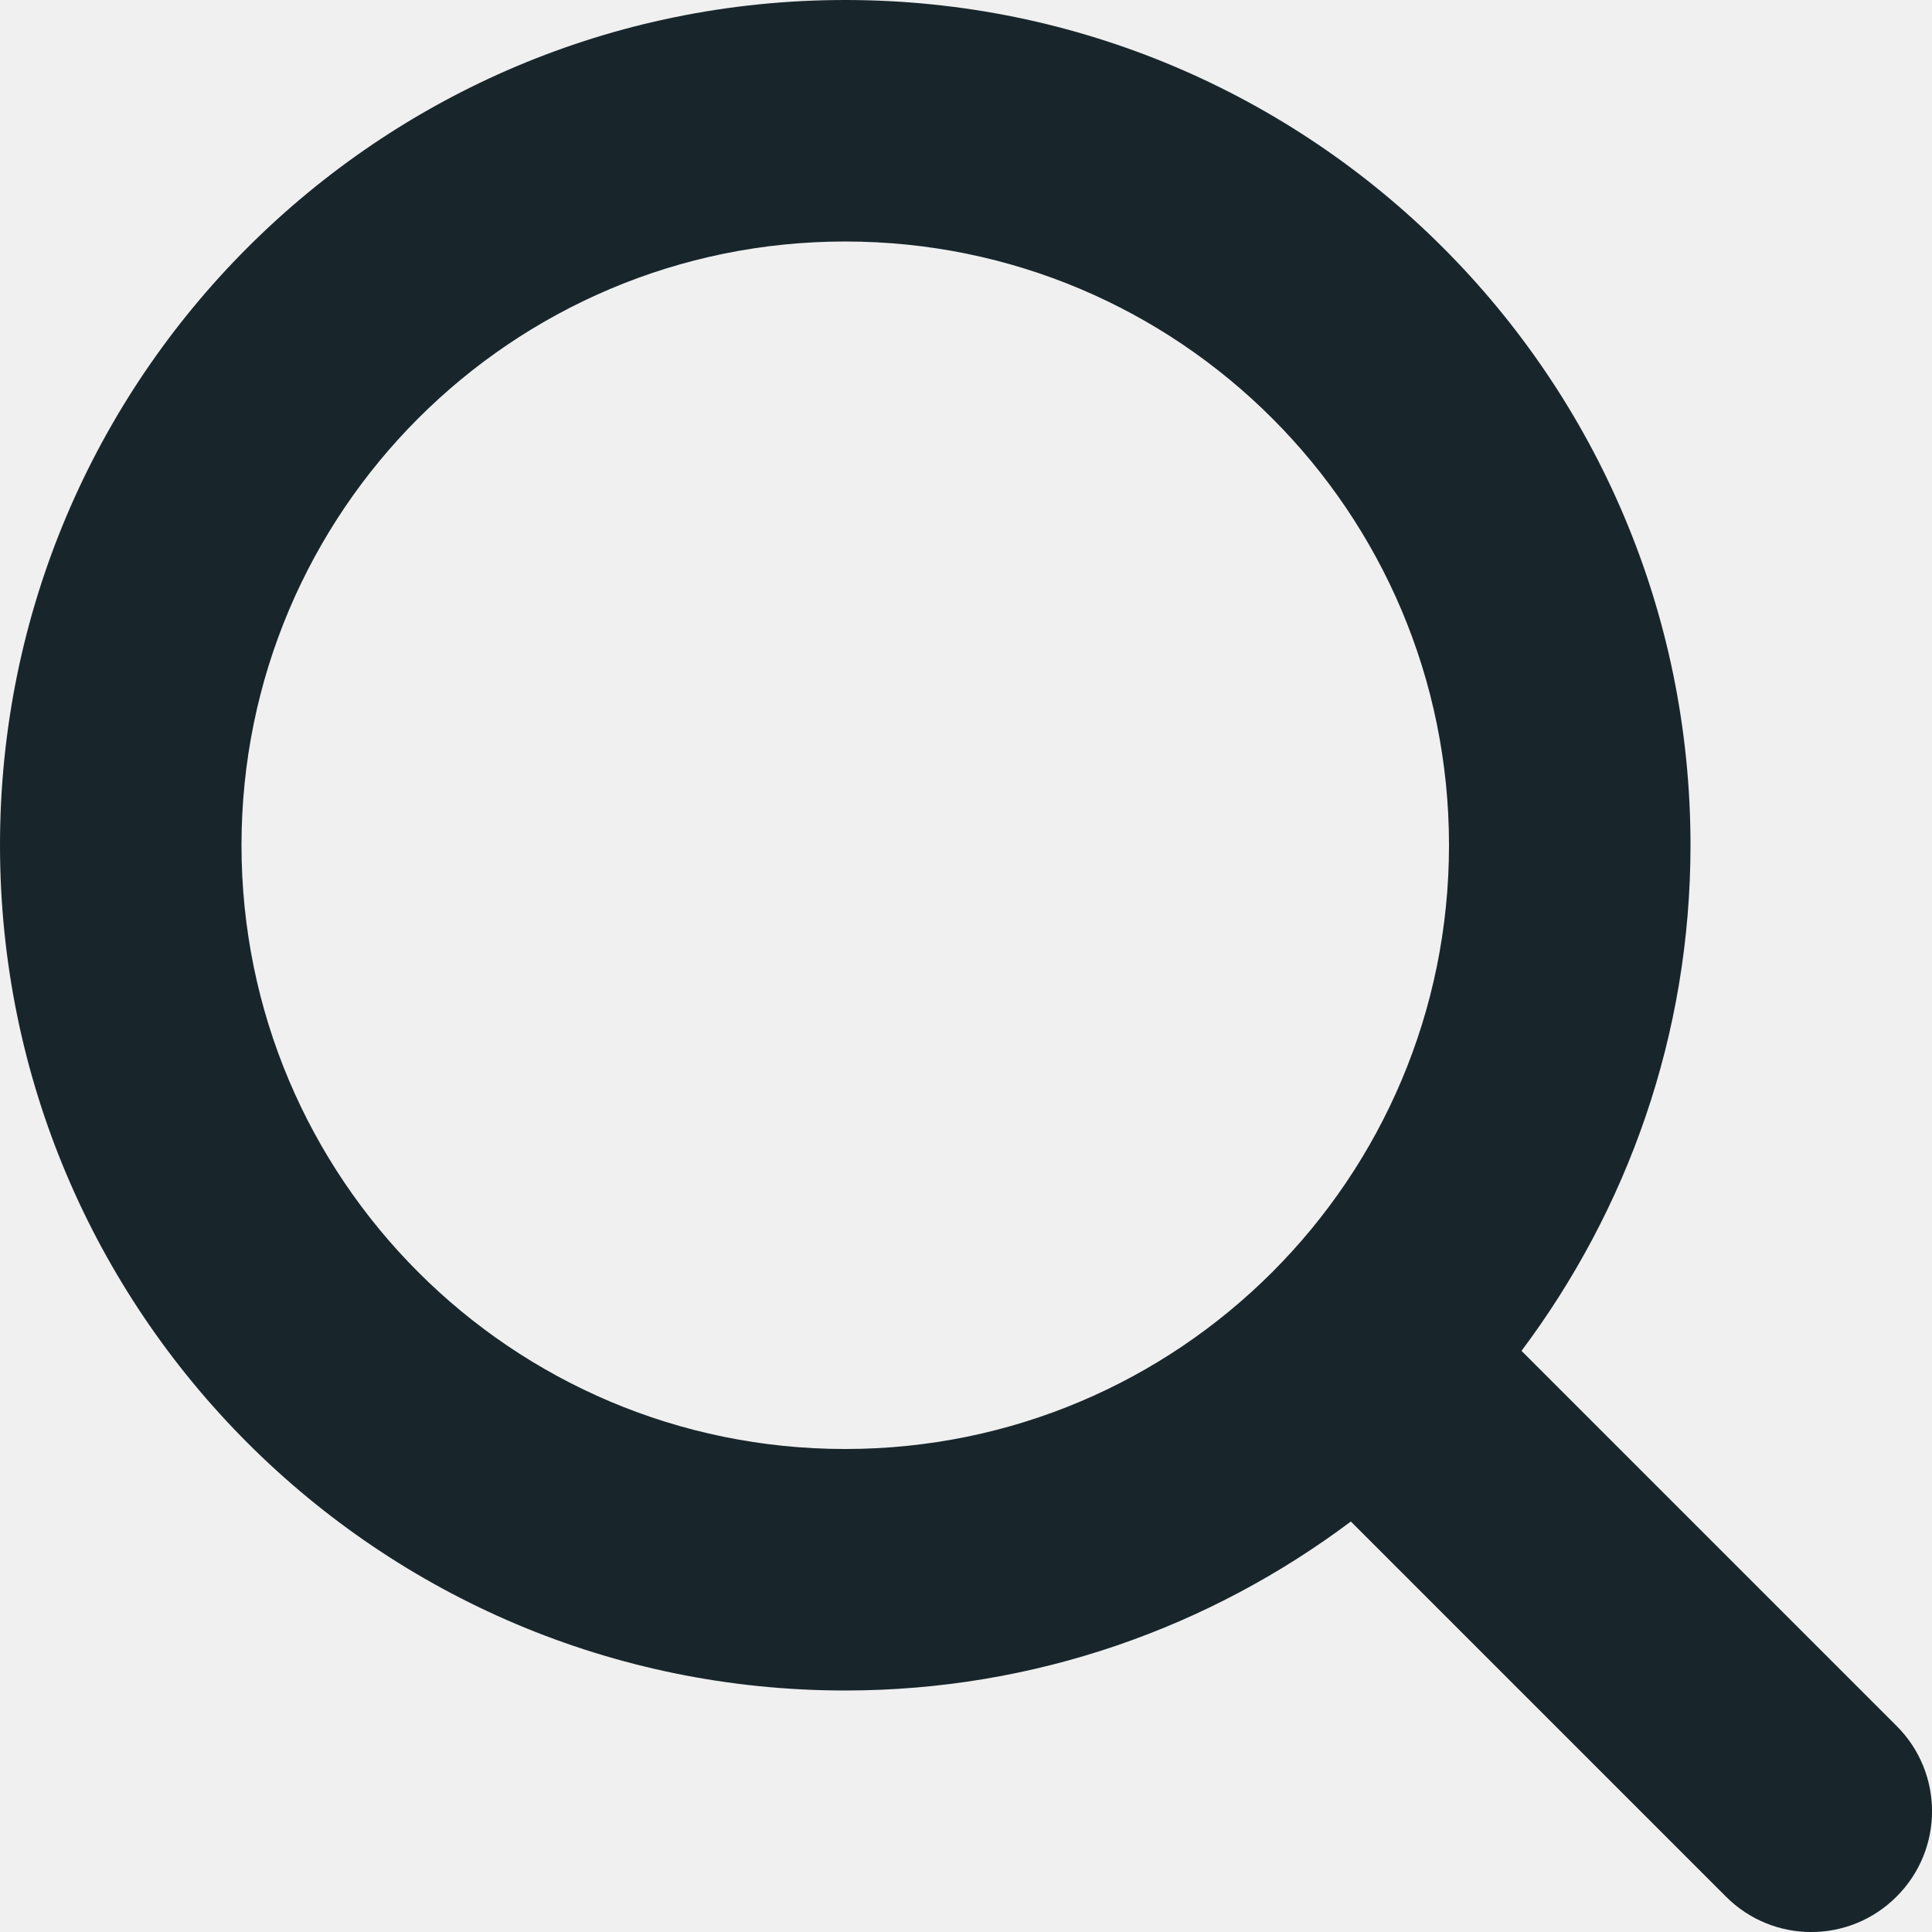
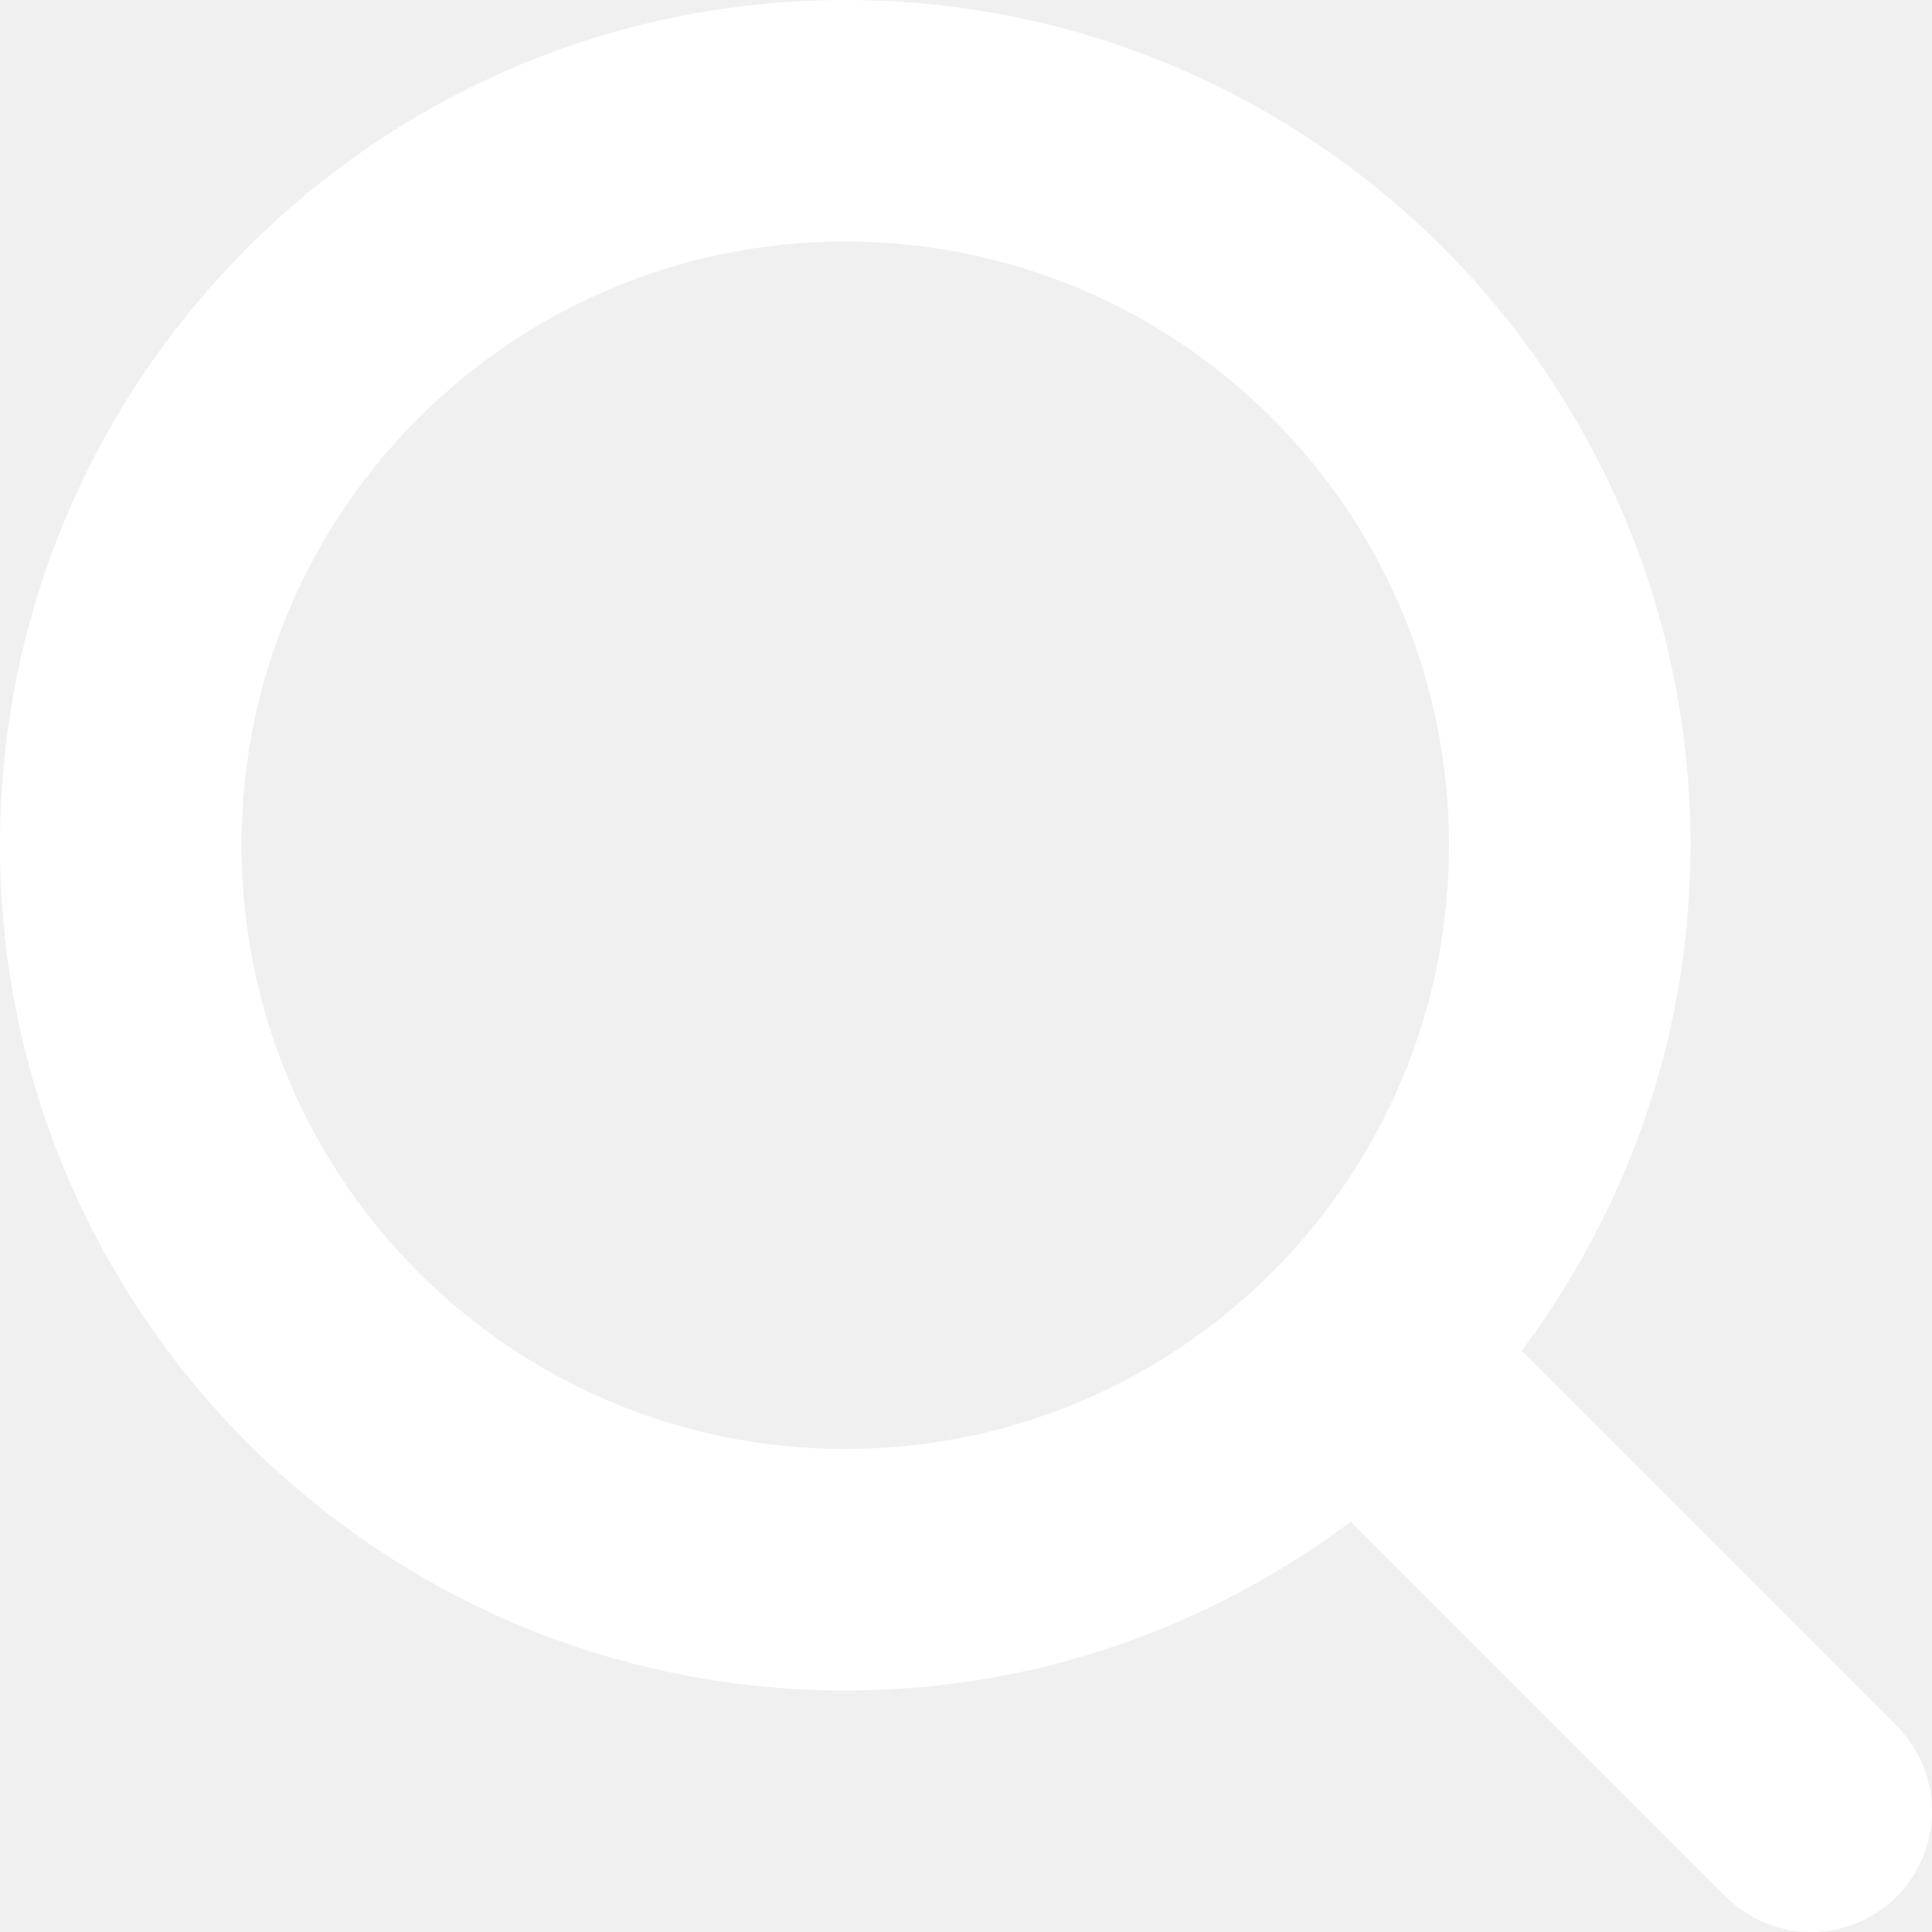
- <svg xmlns="http://www.w3.org/2000/svg" xmlns:xlink="http://www.w3.org/1999/xlink" width="15px" height="15px" viewBox="0 0 15 15" version="1.1">
-   <defs>
-     <polygon id="path-1" points="0 15 0 0 15 0 15 15" />
-   </defs>
-   <g id="Frontpage" stroke="none" stroke-width="1" fill="none" fill-rule="evenodd">
-     <g id="FSA-Green-Teal-mobile-320" transform="translate(-275, -23)">
+ <svg xmlns="http://www.w3.org/2000/svg" width="16px" height="16px" viewBox="0 0 16 16" version="1.1">
+   <defs />
+   <g id="Navigation" stroke="none" stroke-width="1" fill="none" fill-rule="evenodd">
+     <g id="Default" transform="translate(-973, -82)" fill="#FFFFFF">
      <g id="Header">
-         <g id="search-icon" transform="translate(275, 23)">
-           <mask id="mask-2" fill="white">
-             <use xlink:href="#path-1" />
-           </mask>
-           <g id="Clip-2" />
-           <path d="M6.562,11.25 C3.973,11.25 1.875,9.152 1.875,6.562 C1.875,3.973 3.973,1.875 6.562,1.875 C9.152,1.875 11.25,3.973 11.25,6.562 C11.25,9.152 9.152,11.25 6.562,11.25 M14.725,13.4 L11.813,10.488 C12.634,9.392 13.125,8.036 13.125,6.562 C13.125,2.938 10.187,0 6.562,0 C2.938,0 0,2.938 0,6.562 C0,10.187 2.938,13.125 6.562,13.125 C8.036,13.125 9.393,12.634 10.488,11.813 L13.4,14.725 C13.766,15.092 14.359,15.092 14.725,14.725 C15.092,14.359 15.092,13.766 14.725,13.4" id="Fill-1" fill="#18262C" mask="url(#mask-2)" />
+         <g id="Searh" transform="translate(431, 70)">
+           <g id="search" transform="translate(73, 0)">
+             <g id="search-icon" transform="translate(469, 12)">
+               <path d="M7,12 C4.238,12 2,9.762 2,7 C2,4.238 4.238,2 7,2 C9.762,2 12,4.238 12,7 C12,9.762 9.762,12 7,12 M15.707,14.293 L12.601,11.187 C13.476,10.018 14,8.572 14,7 C14,3.134 10.866,0 7,0 C3.134,0 0,3.134 0,7 C0,10.866 3.134,14 7,14 C8.572,14 10.019,13.476 11.187,12.601 L14.293,15.707 C14.684,16.098 15.316,16.098 15.707,15.707 C16.098,15.316 16.098,14.684 15.707,14.293" id="Fill-1" />
+             </g>
+           </g>
        </g>
      </g>
    </g>
  </g>
</svg>
